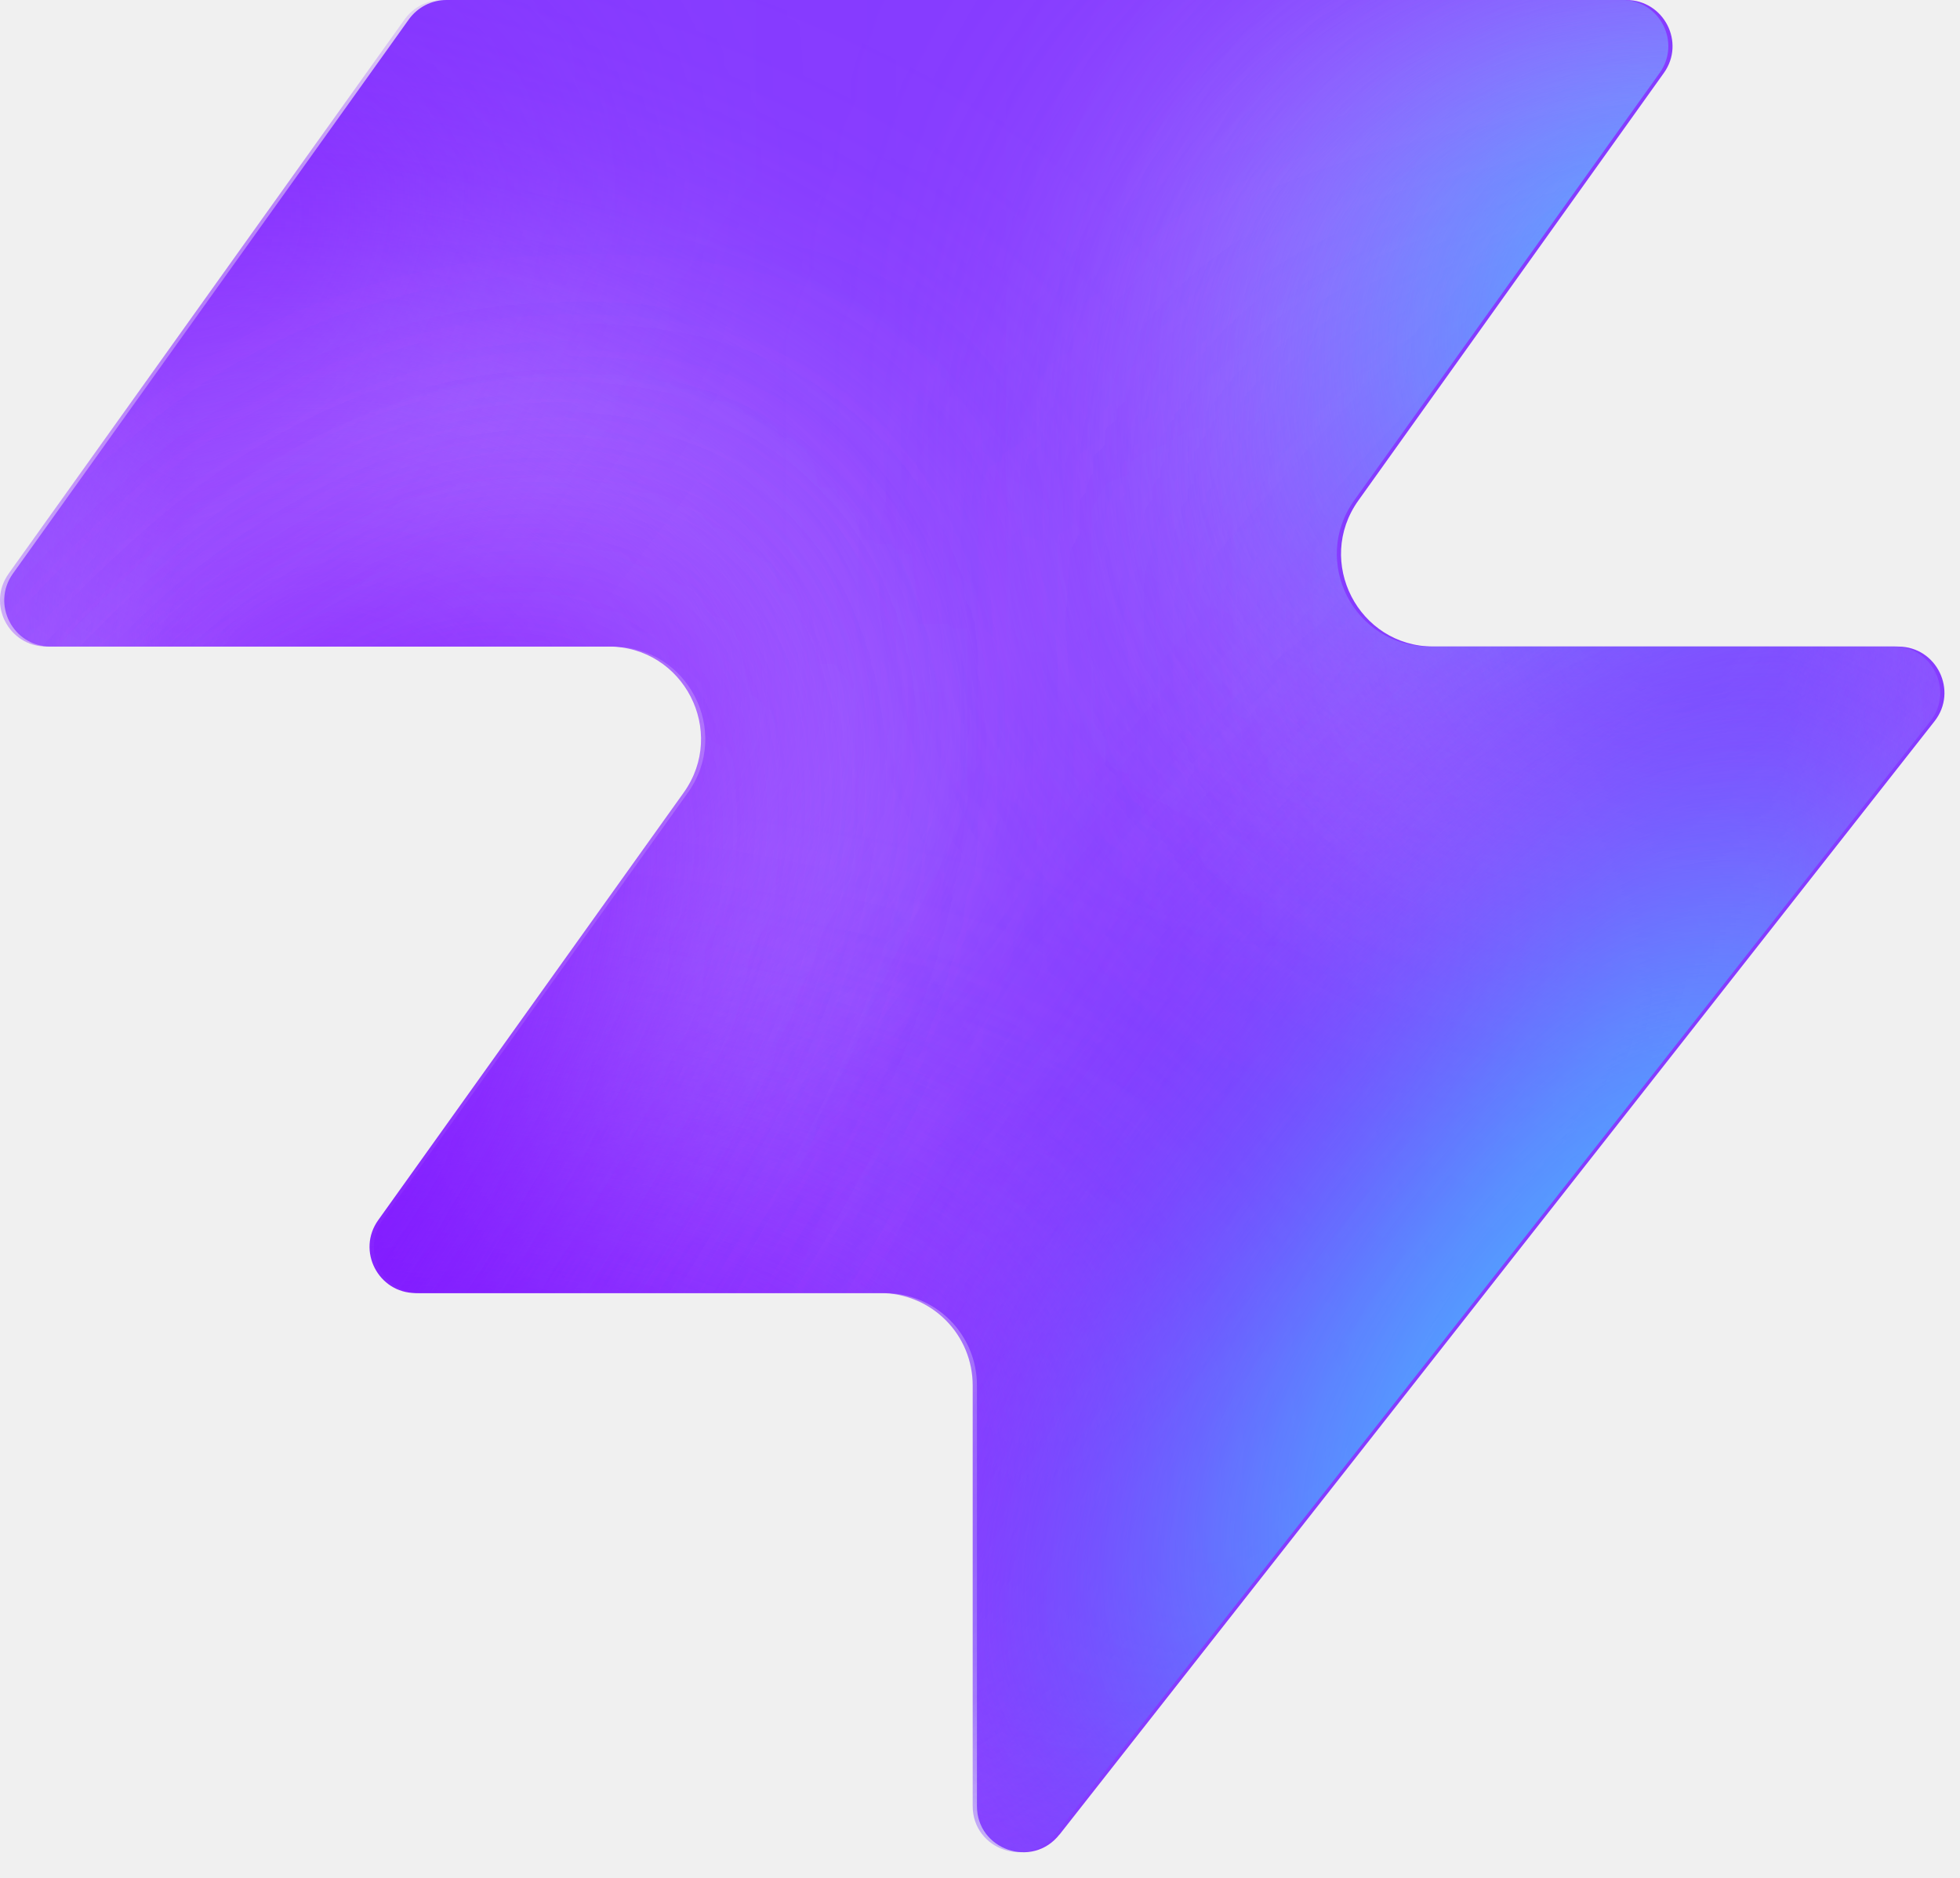
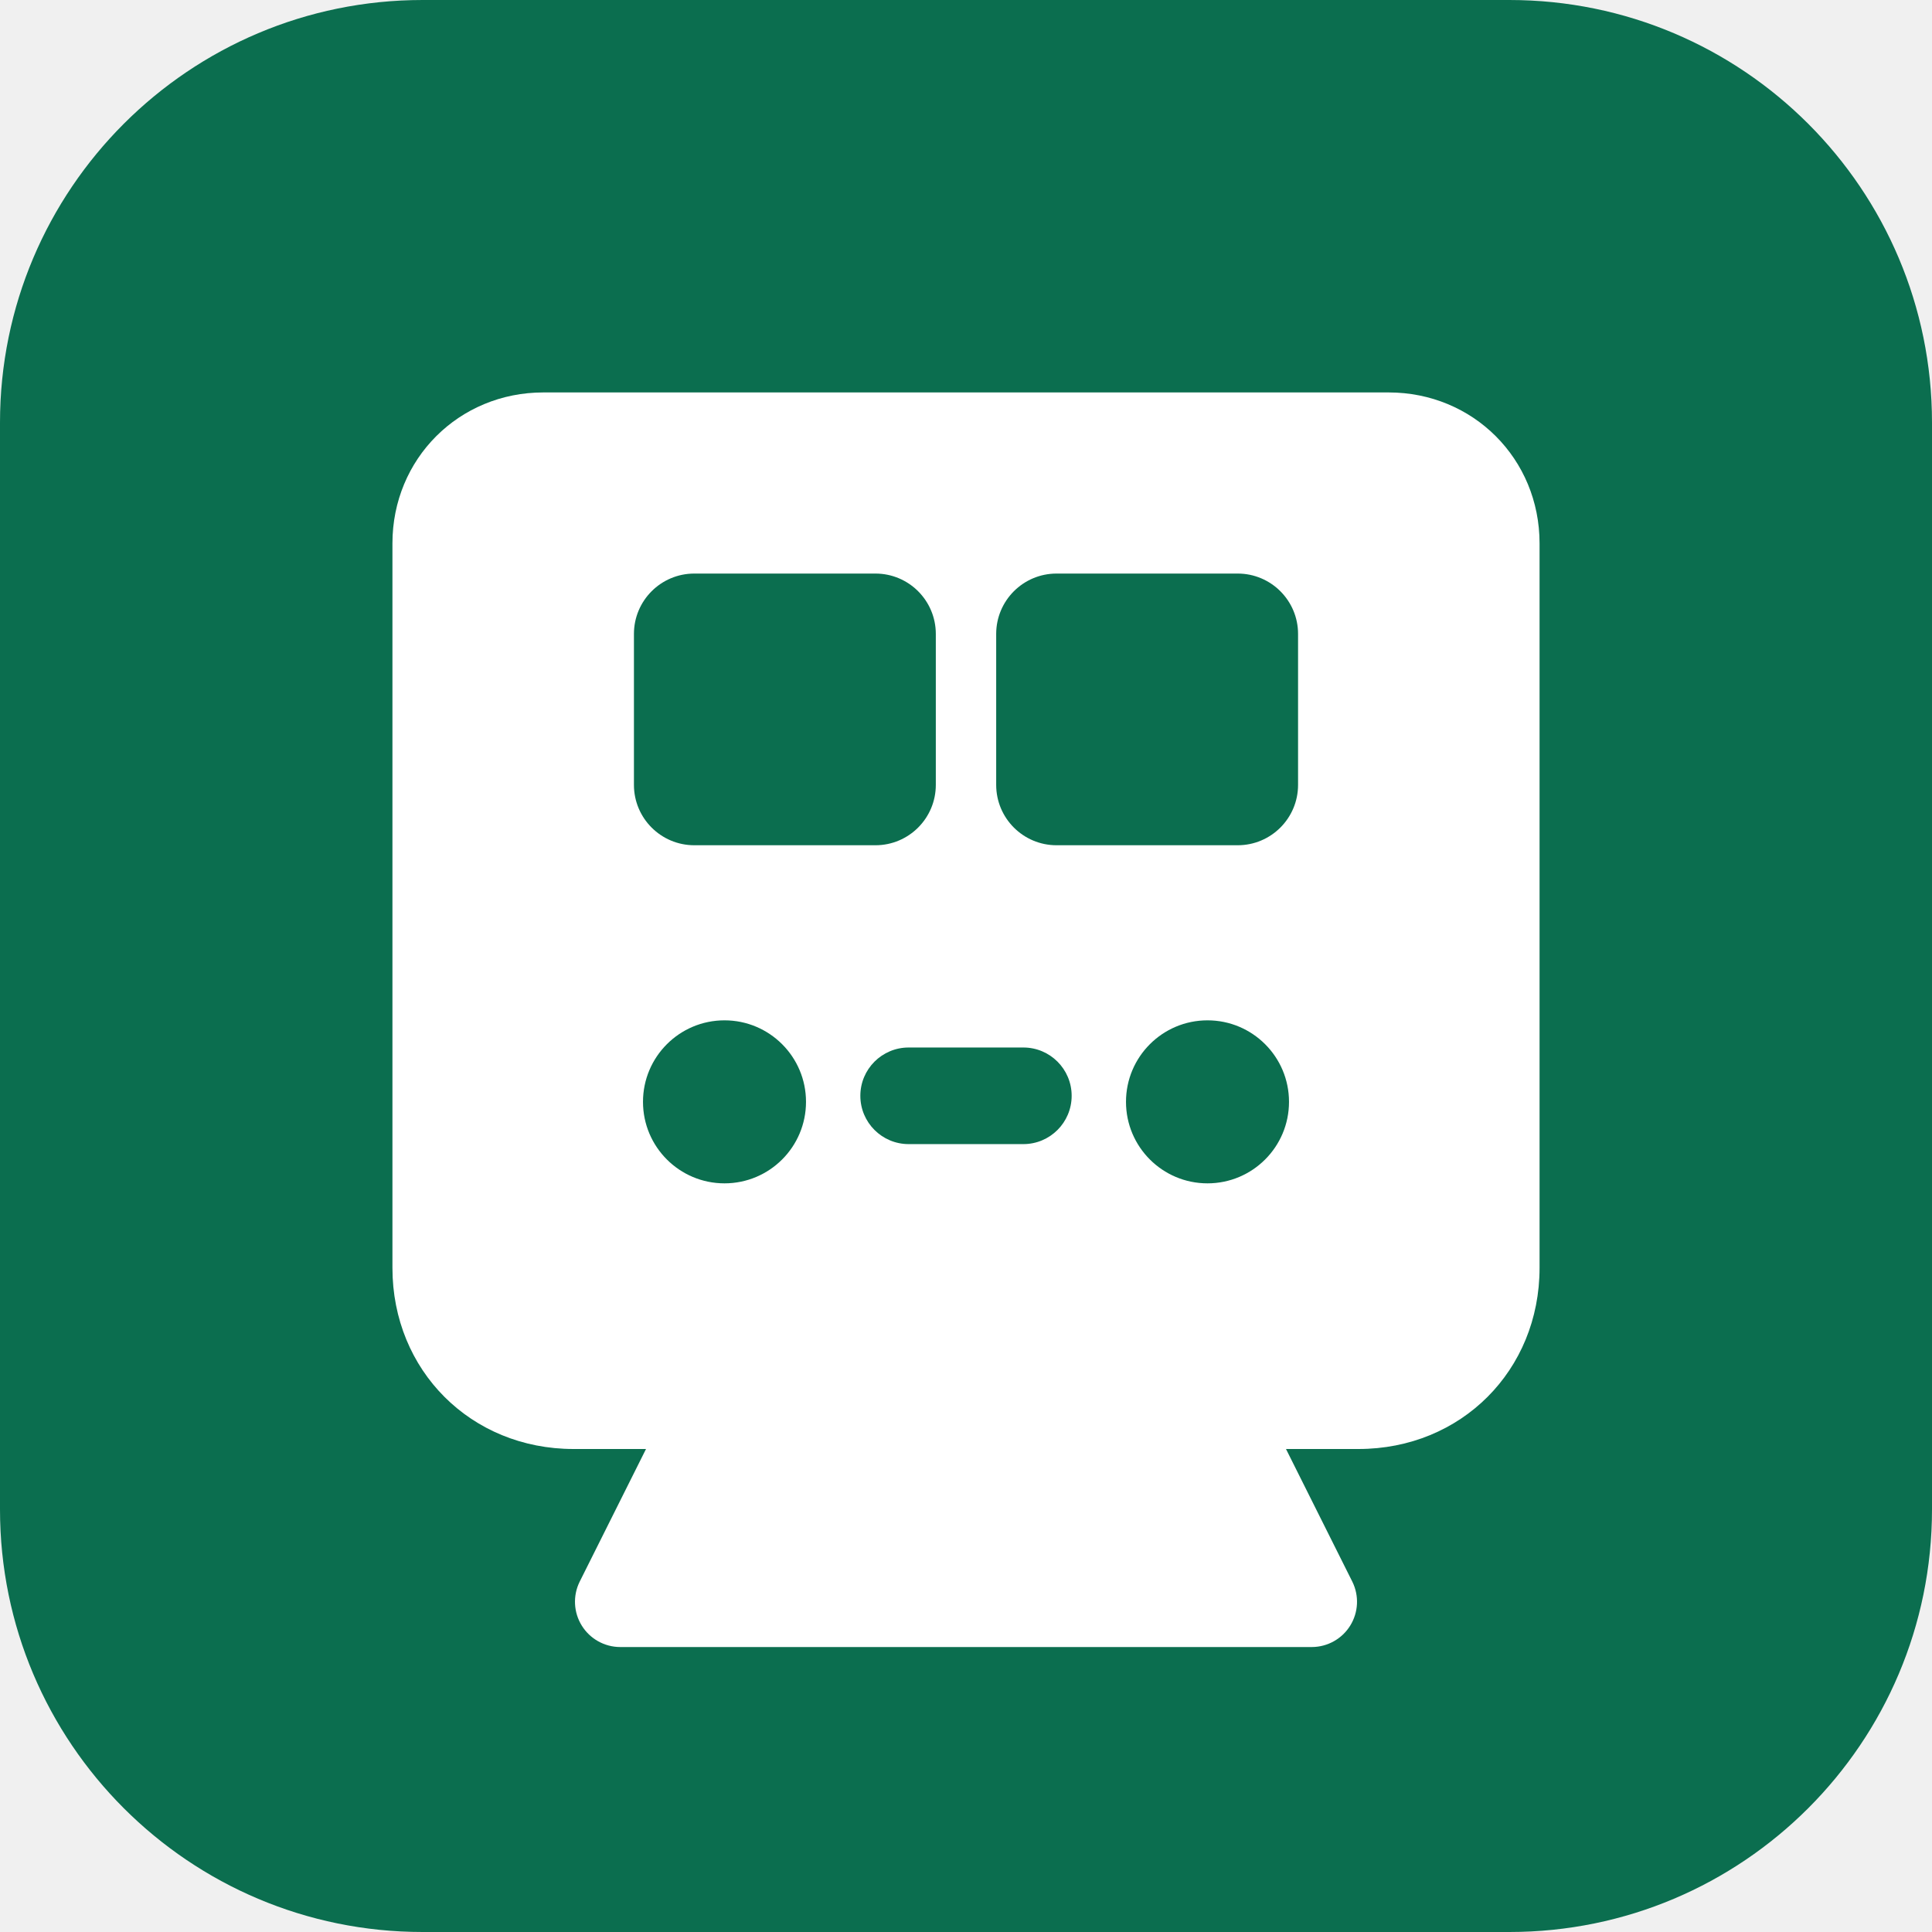
- <svg xmlns="http://www.w3.org/2000/svg" width="48" height="46" fill="none" viewBox="0 0 48 46">
-   <path fill="#863bff" d="M25.946 44.938c-.664.845-2.021.375-2.021-.698V33.937a2.26 2.26 0 0 0-2.262-2.262H10.287c-.92 0-1.456-1.04-.92-1.788l7.48-10.471c1.07-1.497 0-3.578-1.842-3.578H1.237c-.92 0-1.456-1.04-.92-1.788L10.013.474c.214-.297.556-.474.92-.474h28.894c.92 0 1.456 1.04.92 1.788l-7.48 10.471c-1.07 1.498 0 3.579 1.842 3.579h11.377c.943 0 1.473 1.088.89 1.83L25.947 44.94z" style="fill:#863bff;fill:color(display-p3 .525 .23 1);fill-opacity:1" />
-   <mask id="a" width="48" height="46" x="0" y="0" maskUnits="userSpaceOnUse" style="mask-type:alpha">
-     <path fill="#000" d="M25.842 44.938c-.664.844-2.021.375-2.021-.698V33.937a2.26 2.26 0 0 0-2.262-2.262H10.183c-.92 0-1.456-1.04-.92-1.788l7.48-10.471c1.07-1.498 0-3.579-1.842-3.579H1.133c-.92 0-1.456-1.04-.92-1.787L9.91.473c.214-.297.556-.474.92-.474h28.894c.92 0 1.456 1.04.92 1.788l-7.48 10.471c-1.07 1.498 0 3.578 1.842 3.578h11.377c.943 0 1.473 1.088.89 1.832L25.843 44.94z" style="fill:#000;fill-opacity:1" />
-   </mask>
-   <g mask="url(#a)">
-     <g filter="url(#b)">
-       <ellipse cx="5.508" cy="14.704" fill="#ede6ff" rx="5.508" ry="14.704" style="fill:#ede6ff;fill:color(display-p3 .927 .903 1);fill-opacity:1" transform="matrix(.00324 1 1 -.00324 -4.47 31.516)" />
-     </g>
-     <g filter="url(#c)">
-       <ellipse cx="10.399" cy="29.851" fill="#ede6ff" rx="10.399" ry="29.851" style="fill:#ede6ff;fill:color(display-p3 .927 .903 1);fill-opacity:1" transform="matrix(.00324 1 1 -.00324 -39.328 7.883)" />
-     </g>
-     <g filter="url(#d)">
-       <ellipse cx="5.508" cy="30.487" fill="#7e14ff" rx="5.508" ry="30.487" style="fill:#7e14ff;fill:color(display-p3 .492 .077 1);fill-opacity:1" transform="rotate(89.814 -25.913 -14.639)scale(1 -1)" />
-     </g>
-     <g filter="url(#e)">
-       <ellipse cx="5.508" cy="30.599" fill="#7e14ff" rx="5.508" ry="30.599" style="fill:#7e14ff;fill:color(display-p3 .492 .077 1);fill-opacity:1" transform="rotate(89.814 -32.644 -3.334)scale(1 -1)" />
-     </g>
-     <g filter="url(#f)">
-       <ellipse cx="5.508" cy="30.599" fill="#7e14ff" rx="5.508" ry="30.599" style="fill:#7e14ff;fill:color(display-p3 .492 .077 1);fill-opacity:1" transform="matrix(.00324 1 1 -.00324 -34.34 30.47)" />
-     </g>
-     <g filter="url(#g)">
-       <ellipse cx="14.072" cy="22.078" fill="#ede6ff" rx="14.072" ry="22.078" style="fill:#ede6ff;fill:color(display-p3 .927 .903 1);fill-opacity:1" transform="rotate(93.35 24.506 48.493)scale(-1 1)" />
-     </g>
-     <g filter="url(#h)">
-       <ellipse cx="3.47" cy="21.501" fill="#7e14ff" rx="3.47" ry="21.501" style="fill:#7e14ff;fill:color(display-p3 .492 .077 1);fill-opacity:1" transform="rotate(89.009 28.708 47.59)scale(-1 1)" />
-     </g>
-     <g filter="url(#i)">
-       <ellipse cx="3.47" cy="21.501" fill="#7e14ff" rx="3.47" ry="21.501" style="fill:#7e14ff;fill:color(display-p3 .492 .077 1);fill-opacity:1" transform="rotate(89.009 28.708 47.59)scale(-1 1)" />
-     </g>
-     <g filter="url(#j)">
-       <ellipse cx=".387" cy="8.972" fill="#7e14ff" rx="4.407" ry="29.108" style="fill:#7e14ff;fill:color(display-p3 .492 .077 1);fill-opacity:1" transform="rotate(39.51 .387 8.972)" />
-     </g>
-     <g filter="url(#k)">
-       <ellipse cx="47.523" cy="-6.092" fill="#7e14ff" rx="4.407" ry="29.108" style="fill:#7e14ff;fill:color(display-p3 .492 .077 1);fill-opacity:1" transform="rotate(37.892 47.523 -6.092)" />
-     </g>
-     <g filter="url(#l)">
-       <ellipse cx="41.412" cy="6.333" fill="#47bfff" rx="5.971" ry="9.665" style="fill:#47bfff;fill:color(display-p3 .28 .748 1);fill-opacity:1" transform="rotate(37.892 41.412 6.333)" />
-     </g>
-     <g filter="url(#m)">
-       <ellipse cx="-1.879" cy="38.332" fill="#7e14ff" rx="4.407" ry="29.108" style="fill:#7e14ff;fill:color(display-p3 .492 .077 1);fill-opacity:1" transform="rotate(37.892 -1.88 38.332)" />
-     </g>
-     <g filter="url(#n)">
-       <ellipse cx="-1.879" cy="38.332" fill="#7e14ff" rx="4.407" ry="29.108" style="fill:#7e14ff;fill:color(display-p3 .492 .077 1);fill-opacity:1" transform="rotate(37.892 -1.88 38.332)" />
-     </g>
-     <g filter="url(#o)">
-       <ellipse cx="35.651" cy="29.907" fill="#7e14ff" rx="4.407" ry="29.108" style="fill:#7e14ff;fill:color(display-p3 .492 .077 1);fill-opacity:1" transform="rotate(37.892 35.651 29.907)" />
-     </g>
-     <g filter="url(#p)">
-       <ellipse cx="38.418" cy="32.4" fill="#47bfff" rx="5.971" ry="15.297" style="fill:#47bfff;fill:color(display-p3 .28 .748 1);fill-opacity:1" transform="rotate(37.892 38.418 32.4)" />
-     </g>
-   </g>
-   <defs>
-     <filter id="b" width="60.045" height="41.654" x="-19.77" y="16.149" color-interpolation-filters="sRGB" filterUnits="userSpaceOnUse">
-       <feFlood flood-opacity="0" result="BackgroundImageFix" />
-       <feBlend in="SourceGraphic" in2="BackgroundImageFix" result="shape" />
-       <feGaussianBlur result="effect1_foregroundBlur_2002_17158" stdDeviation="7.659" />
-     </filter>
-     <filter id="c" width="90.34" height="51.437" x="-54.613" y="-7.533" color-interpolation-filters="sRGB" filterUnits="userSpaceOnUse">
-       <feFlood flood-opacity="0" result="BackgroundImageFix" />
-       <feBlend in="SourceGraphic" in2="BackgroundImageFix" result="shape" />
-       <feGaussianBlur result="effect1_foregroundBlur_2002_17158" stdDeviation="7.659" />
-     </filter>
-     <filter id="d" width="79.355" height="29.4" x="-49.64" y="2.03" color-interpolation-filters="sRGB" filterUnits="userSpaceOnUse">
-       <feFlood flood-opacity="0" result="BackgroundImageFix" />
-       <feBlend in="SourceGraphic" in2="BackgroundImageFix" result="shape" />
-       <feGaussianBlur result="effect1_foregroundBlur_2002_17158" stdDeviation="4.596" />
-     </filter>
-     <filter id="e" width="79.579" height="29.4" x="-45.045" y="20.029" color-interpolation-filters="sRGB" filterUnits="userSpaceOnUse">
-       <feFlood flood-opacity="0" result="BackgroundImageFix" />
-       <feBlend in="SourceGraphic" in2="BackgroundImageFix" result="shape" />
-       <feGaussianBlur result="effect1_foregroundBlur_2002_17158" stdDeviation="4.596" />
-     </filter>
-     <filter id="f" width="79.579" height="29.4" x="-43.513" y="21.178" color-interpolation-filters="sRGB" filterUnits="userSpaceOnUse">
-       <feFlood flood-opacity="0" result="BackgroundImageFix" />
-       <feBlend in="SourceGraphic" in2="BackgroundImageFix" result="shape" />
-       <feGaussianBlur result="effect1_foregroundBlur_2002_17158" stdDeviation="4.596" />
-     </filter>
-     <filter id="g" width="74.749" height="58.852" x="15.756" y="-17.901" color-interpolation-filters="sRGB" filterUnits="userSpaceOnUse">
-       <feFlood flood-opacity="0" result="BackgroundImageFix" />
-       <feBlend in="SourceGraphic" in2="BackgroundImageFix" result="shape" />
-       <feGaussianBlur result="effect1_foregroundBlur_2002_17158" stdDeviation="7.659" />
-     </filter>
-     <filter id="h" width="61.377" height="25.362" x="23.548" y="2.284" color-interpolation-filters="sRGB" filterUnits="userSpaceOnUse">
-       <feFlood flood-opacity="0" result="BackgroundImageFix" />
-       <feBlend in="SourceGraphic" in2="BackgroundImageFix" result="shape" />
-       <feGaussianBlur result="effect1_foregroundBlur_2002_17158" stdDeviation="4.596" />
-     </filter>
-     <filter id="i" width="61.377" height="25.362" x="23.548" y="2.284" color-interpolation-filters="sRGB" filterUnits="userSpaceOnUse">
-       <feFlood flood-opacity="0" result="BackgroundImageFix" />
-       <feBlend in="SourceGraphic" in2="BackgroundImageFix" result="shape" />
-       <feGaussianBlur result="effect1_foregroundBlur_2002_17158" stdDeviation="4.596" />
-     </filter>
-     <filter id="j" width="56.045" height="63.649" x="-27.636" y="-22.853" color-interpolation-filters="sRGB" filterUnits="userSpaceOnUse">
-       <feFlood flood-opacity="0" result="BackgroundImageFix" />
-       <feBlend in="SourceGraphic" in2="BackgroundImageFix" result="shape" />
-       <feGaussianBlur result="effect1_foregroundBlur_2002_17158" stdDeviation="4.596" />
-     </filter>
-     <filter id="k" width="54.814" height="64.646" x="20.116" y="-38.415" color-interpolation-filters="sRGB" filterUnits="userSpaceOnUse">
-       <feFlood flood-opacity="0" result="BackgroundImageFix" />
-       <feBlend in="SourceGraphic" in2="BackgroundImageFix" result="shape" />
-       <feGaussianBlur result="effect1_foregroundBlur_2002_17158" stdDeviation="4.596" />
-     </filter>
-     <filter id="l" width="33.541" height="35.313" x="24.641" y="-11.323" color-interpolation-filters="sRGB" filterUnits="userSpaceOnUse">
-       <feFlood flood-opacity="0" result="BackgroundImageFix" />
-       <feBlend in="SourceGraphic" in2="BackgroundImageFix" result="shape" />
-       <feGaussianBlur result="effect1_foregroundBlur_2002_17158" stdDeviation="4.596" />
-     </filter>
-     <filter id="m" width="54.814" height="64.646" x="-29.286" y="6.009" color-interpolation-filters="sRGB" filterUnits="userSpaceOnUse">
-       <feFlood flood-opacity="0" result="BackgroundImageFix" />
-       <feBlend in="SourceGraphic" in2="BackgroundImageFix" result="shape" />
-       <feGaussianBlur result="effect1_foregroundBlur_2002_17158" stdDeviation="4.596" />
-     </filter>
-     <filter id="n" width="54.814" height="64.646" x="-29.286" y="6.009" color-interpolation-filters="sRGB" filterUnits="userSpaceOnUse">
-       <feFlood flood-opacity="0" result="BackgroundImageFix" />
-       <feBlend in="SourceGraphic" in2="BackgroundImageFix" result="shape" />
-       <feGaussianBlur result="effect1_foregroundBlur_2002_17158" stdDeviation="4.596" />
-     </filter>
-     <filter id="o" width="54.814" height="64.646" x="8.244" y="-2.416" color-interpolation-filters="sRGB" filterUnits="userSpaceOnUse">
-       <feFlood flood-opacity="0" result="BackgroundImageFix" />
-       <feBlend in="SourceGraphic" in2="BackgroundImageFix" result="shape" />
-       <feGaussianBlur result="effect1_foregroundBlur_2002_17158" stdDeviation="4.596" />
-     </filter>
-     <filter id="p" width="39.409" height="43.623" x="18.713" y="10.588" color-interpolation-filters="sRGB" filterUnits="userSpaceOnUse">
-       <feFlood flood-opacity="0" result="BackgroundImageFix" />
-       <feBlend in="SourceGraphic" in2="BackgroundImageFix" result="shape" />
-       <feGaussianBlur result="effect1_foregroundBlur_2002_17158" stdDeviation="4.596" />
-     </filter>
-   </defs>
+ <svg xmlns="http://www.w3.org/2000/svg" viewBox="0 0 32 32" role="img" aria-label="Transport">
+   <rect width="32" height="32" rx="7" fill="#0b6e4f" />
+   <path fill="#ffffff" d="M9 6.5h14c1.4 0 2.5 1.1 2.5 2.5v12c0 1.7-1.3 3-3 3h-1.2l1.1 2.2a.75.75 0 0 1-.67 1.08H10.27a.75.75 0 0 1-.67-1.08l1.1-2.2H9.5c-1.7 0-3-1.3-3-3V9c0-1.4 1.1-2.5 2.5-2.5Z" />
+   <rect x="10.5" y="9.5" width="5" height="4.5" rx="1" fill="#0b6e4f" />
+   <rect x="16.5" y="9.5" width="5" height="4.5" rx="1" fill="#0b6e4f" />
+   <circle cx="12" cy="18.25" r="1.35" fill="#0b6e4f" />
+   <circle cx="20" cy="18.25" r="1.35" fill="#0b6e4f" />
+   <rect x="14.25" y="17.35" width="3.5" height="1.6" rx="0.8" fill="#0b6e4f" />
</svg>
